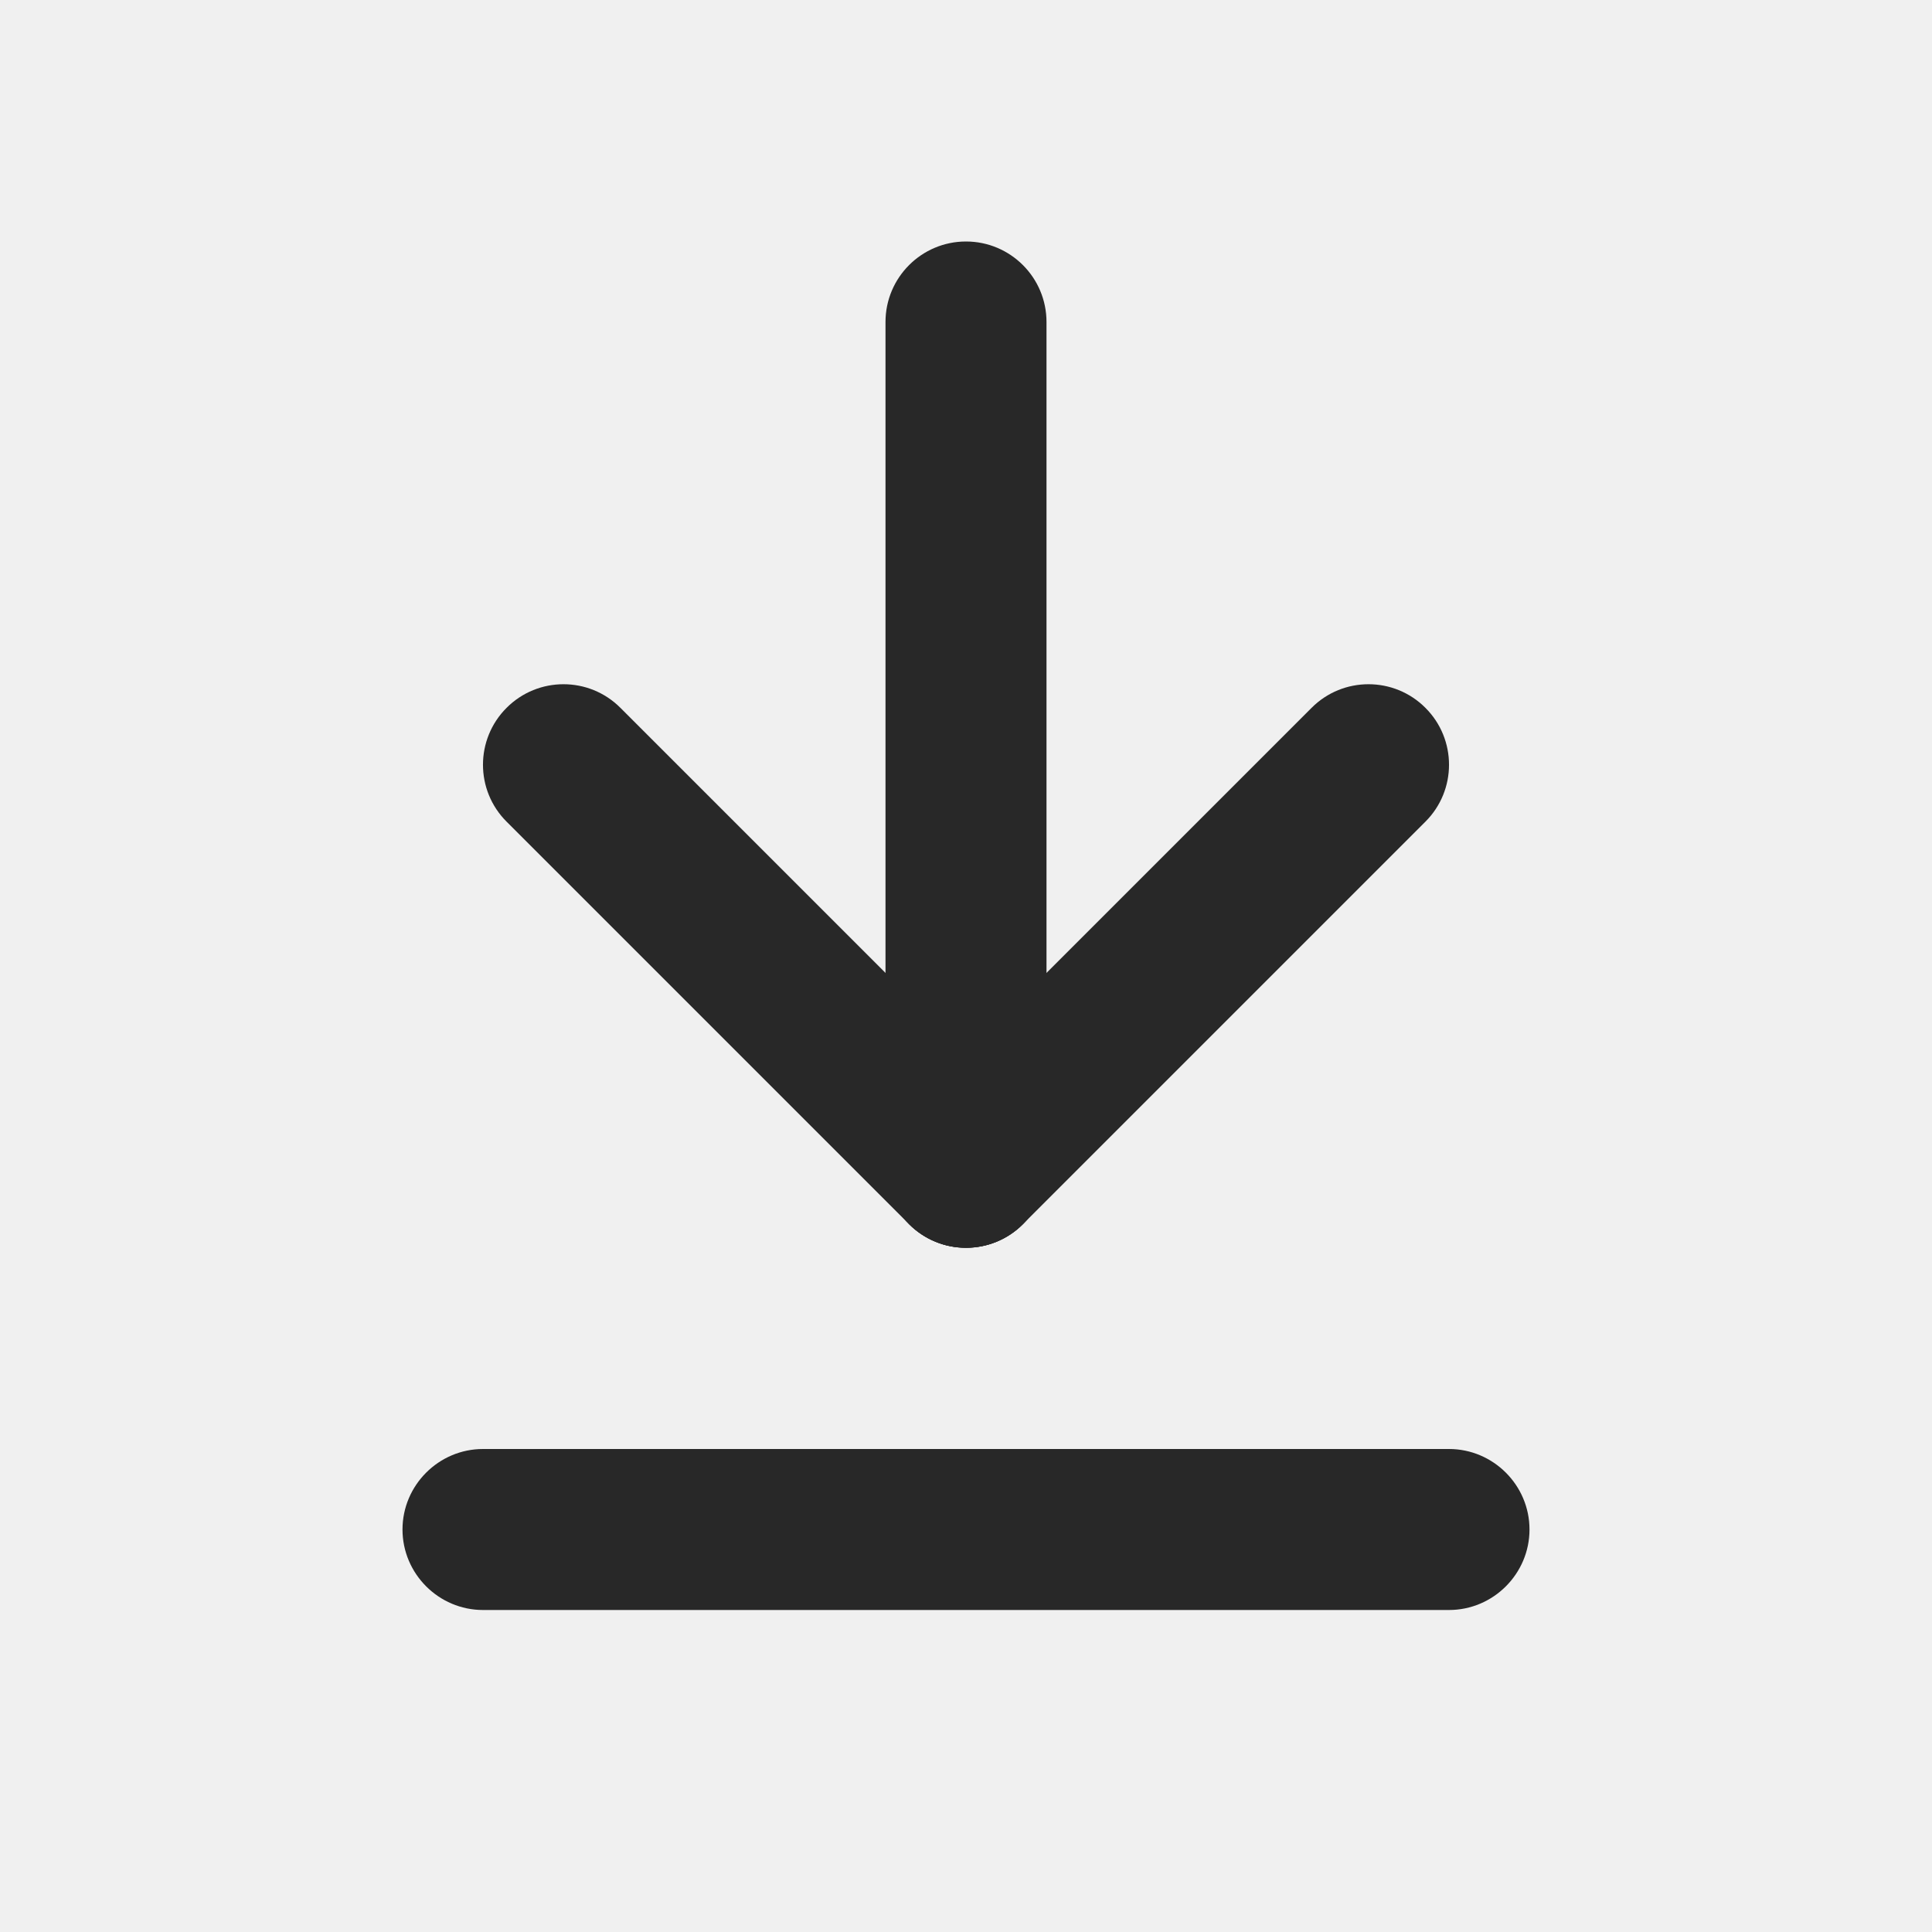
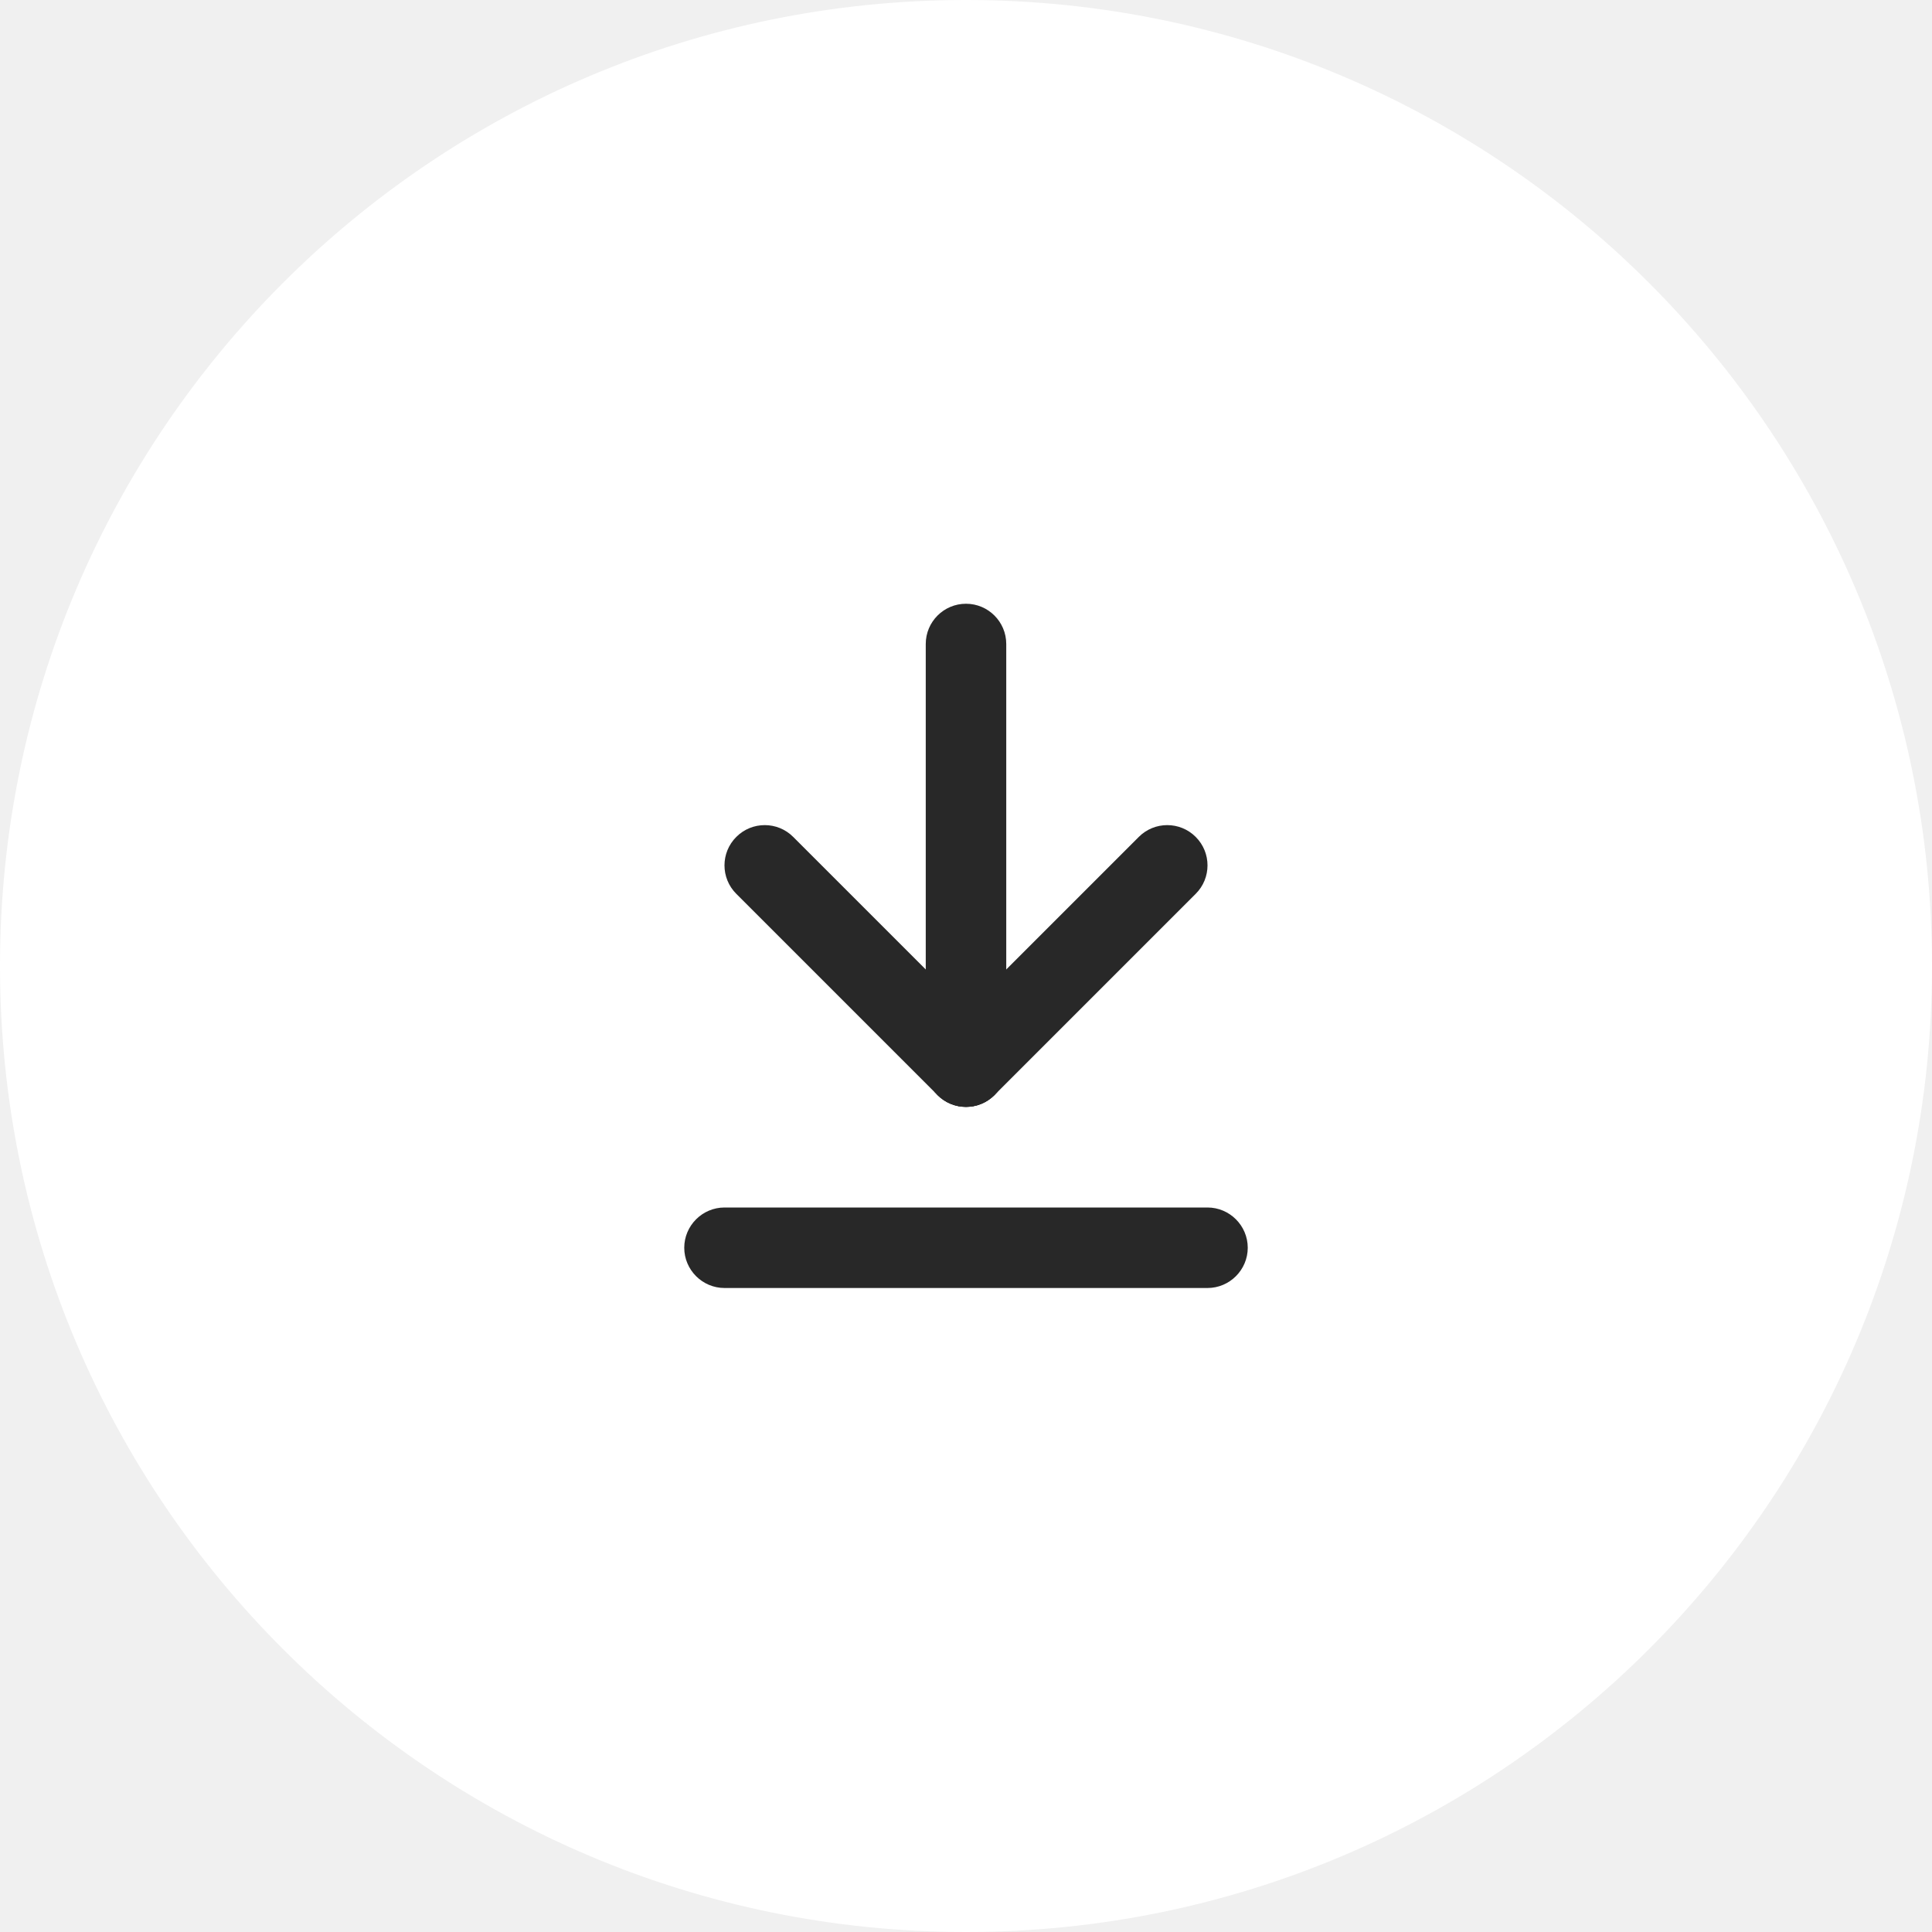
- <svg xmlns="http://www.w3.org/2000/svg" width="24" height="24" viewBox="0 0 24 24" fill="none">
-   <g clip-path="url(#clip0_2097_6584)">
-     <path d="M5 19C5 19.55 5.45 20 6 20H18C18.55 20 19 19.55 19 19C19 18.45 18.55 18 18 18H6C5.45 18 5 18.45 5 19Z" fill="#282828" />
-     <path fill-rule="evenodd" clip-rule="evenodd" d="M12 3C12.552 3 13 3.448 13 4V14.5C13 15.052 12.552 15.5 12 15.5C11.448 15.5 11 15.052 11 14.5V4C11 3.448 11.448 3 12 3Z" fill="#282828" />
-     <path fill-rule="evenodd" clip-rule="evenodd" d="M17.707 8.793C18.098 9.183 18.098 9.817 17.707 10.207L12.707 15.207C12.317 15.598 11.683 15.598 11.293 15.207C10.902 14.817 10.902 14.183 11.293 13.793L16.293 8.793C16.683 8.402 17.317 8.402 17.707 8.793Z" fill="#282828" />
-     <path fill-rule="evenodd" clip-rule="evenodd" d="M6.293 8.793C6.683 8.402 7.317 8.402 7.707 8.793L12.707 13.793C13.098 14.183 13.098 14.817 12.707 15.207C12.317 15.598 11.683 15.598 11.293 15.207L6.293 10.207C5.902 9.817 5.902 9.183 6.293 8.793Z" fill="#282828" />
+ <svg xmlns="http://www.w3.org/2000/svg" width="48" height="48" viewBox="0 0 48 48" fill="none">
+   <rect width="48" height="48" rx="24" fill="white" />
+   <g clip-path="url(#clip0_2127_7565)">
+     <path d="M17 31C17 31.55 17.45 32 18 32H30C30.55 32 31 31.55 31 31C31 30.45 30.55 30 30 30H18C17.45 30 17 30.45 17 31Z" fill="#282828" />
+     <path fill-rule="evenodd" clip-rule="evenodd" d="M24 15C24.552 15 25 15.448 25 16V26.5C25 27.052 24.552 27.5 24 27.5C23.448 27.5 23 27.052 23 26.5V16C23 15.448 23.448 15 24 15Z" fill="#282828" />
+     <path fill-rule="evenodd" clip-rule="evenodd" d="M29.707 20.793C30.098 21.183 30.098 21.817 29.707 22.207L24.707 27.207C24.317 27.598 23.683 27.598 23.293 27.207C22.902 26.817 22.902 26.183 23.293 25.793L28.293 20.793C28.683 20.402 29.317 20.402 29.707 20.793Z" fill="#282828" />
+     <path fill-rule="evenodd" clip-rule="evenodd" d="M18.293 20.793C18.683 20.402 19.317 20.402 19.707 20.793L24.707 25.793C25.098 26.183 25.098 26.817 24.707 27.207C24.317 27.598 23.683 27.598 23.293 27.207L18.293 22.207C17.902 21.817 17.902 21.183 18.293 20.793Z" fill="#282828" />
  </g>
  <defs>
-     <clipPath id="clip0_2097_6584">
-       <rect width="24" height="24" fill="white" />
+     <clipPath id="clip0_2127_7565">
+       <rect width="24" height="24" fill="white" transform="translate(12 12)" />
    </clipPath>
  </defs>
</svg>
